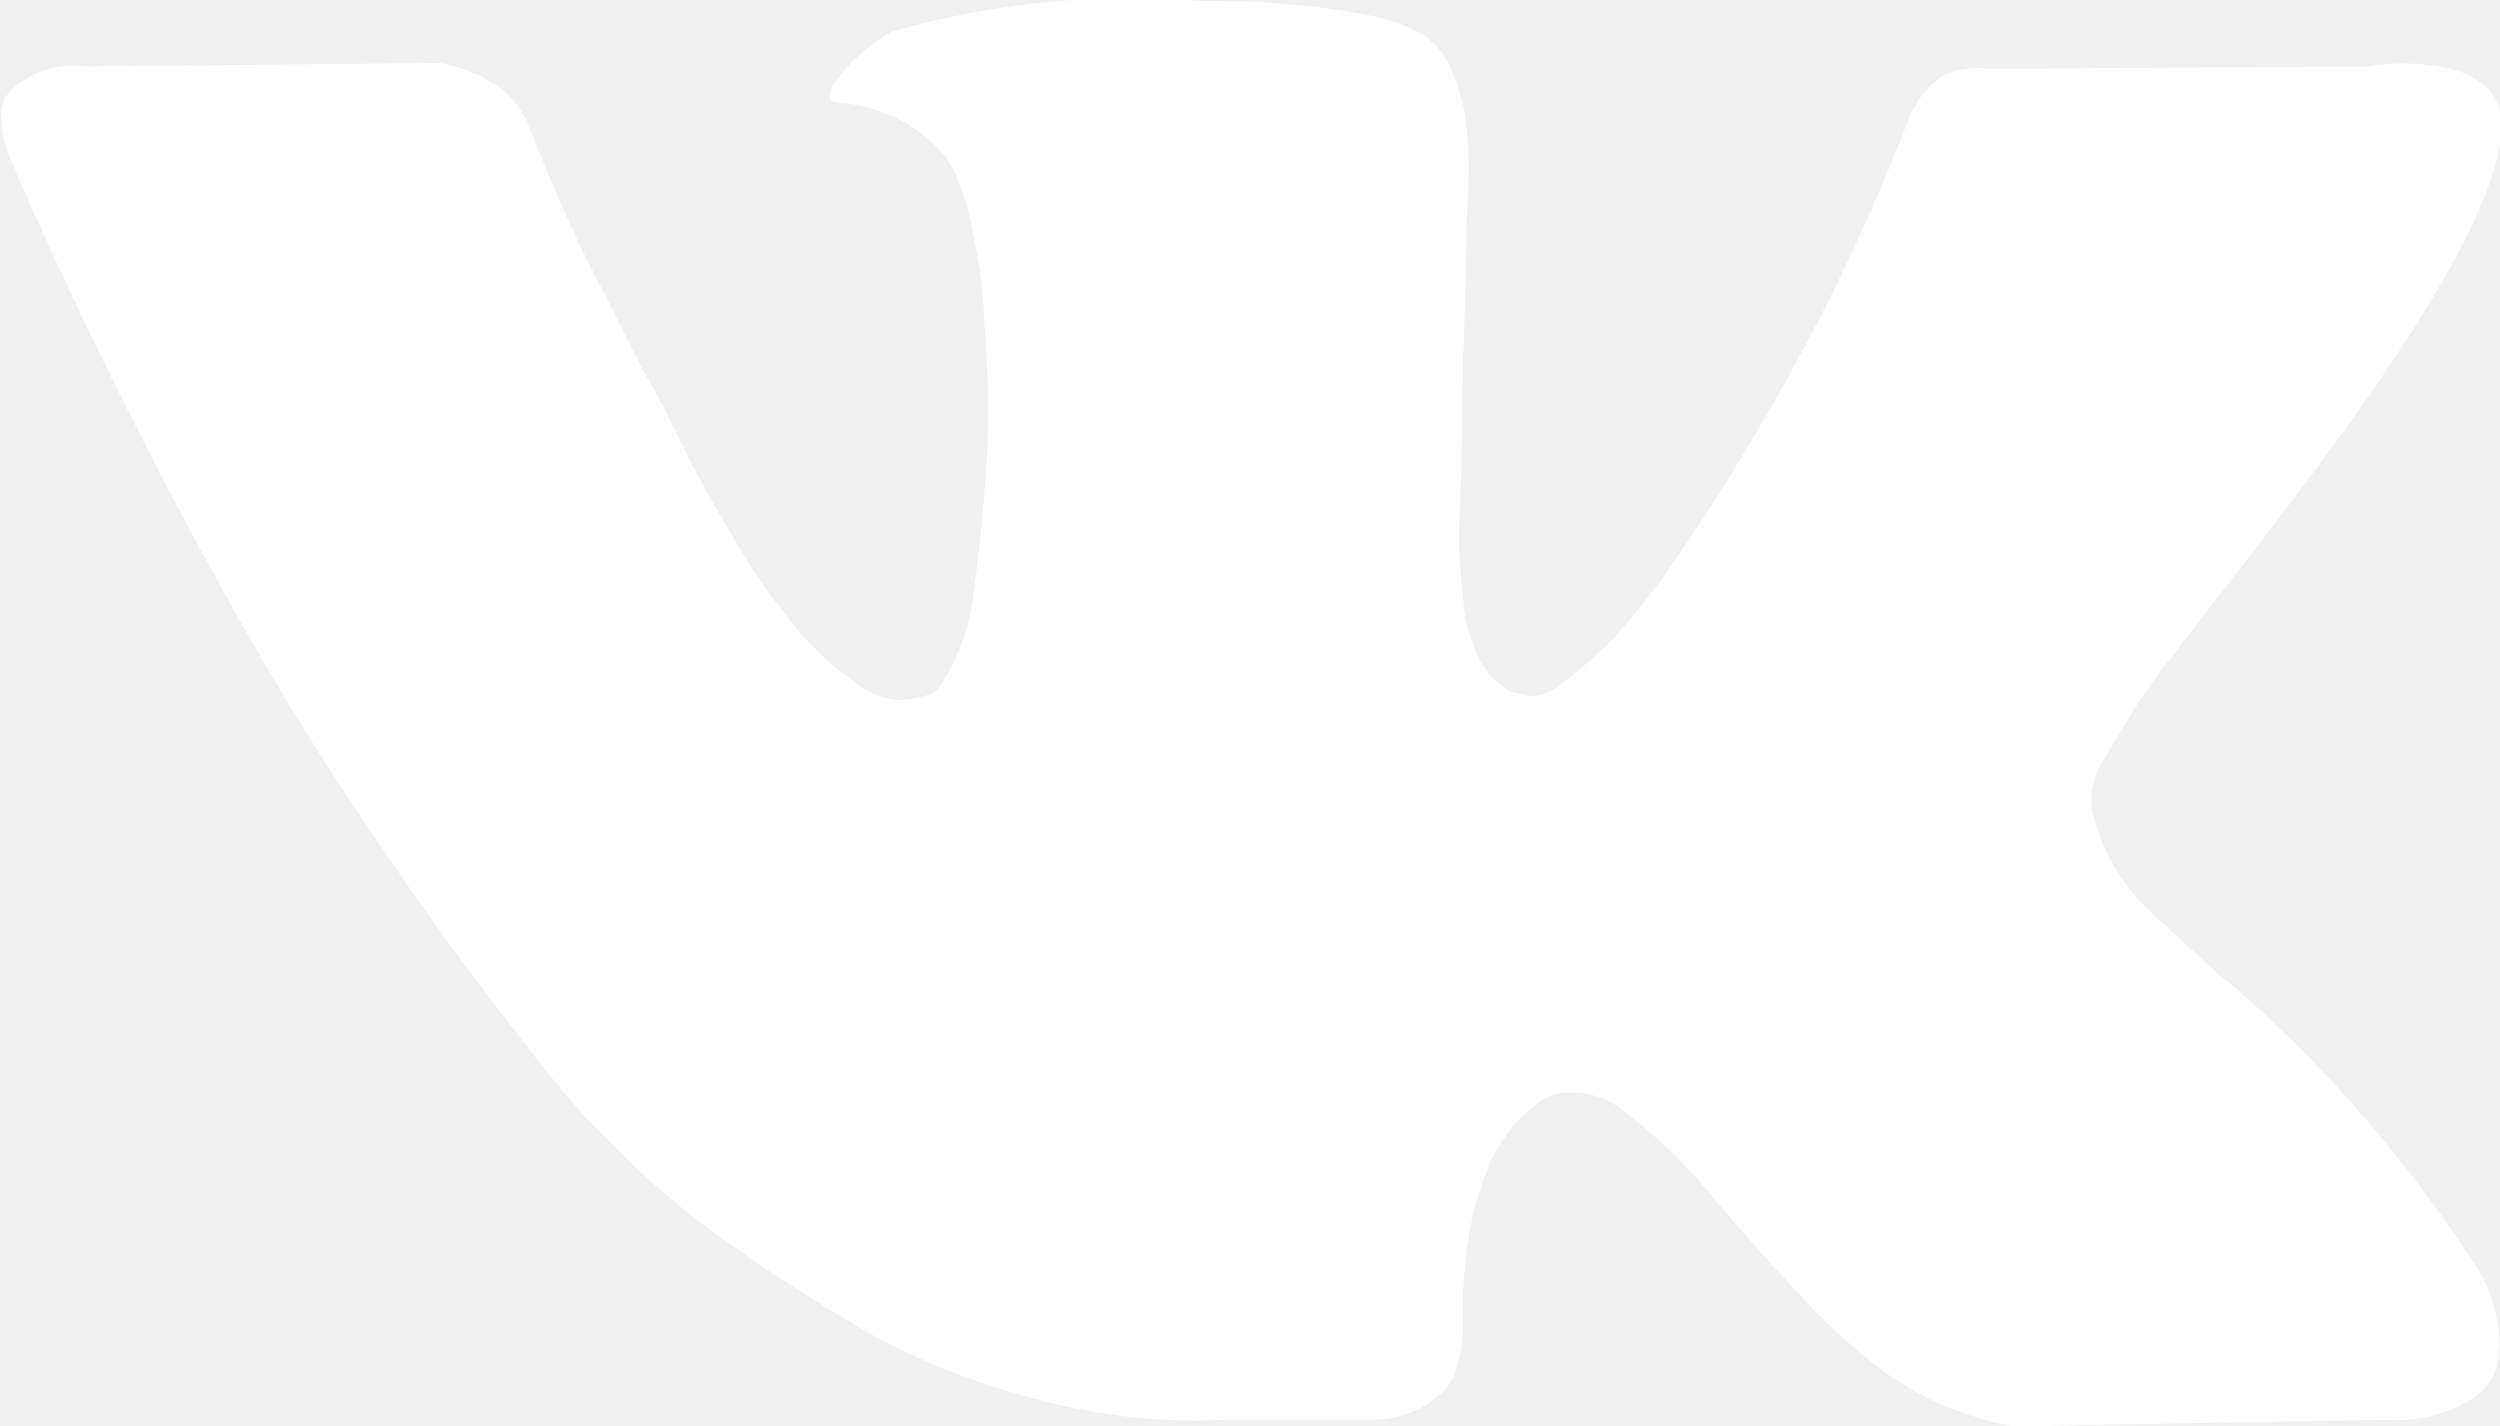
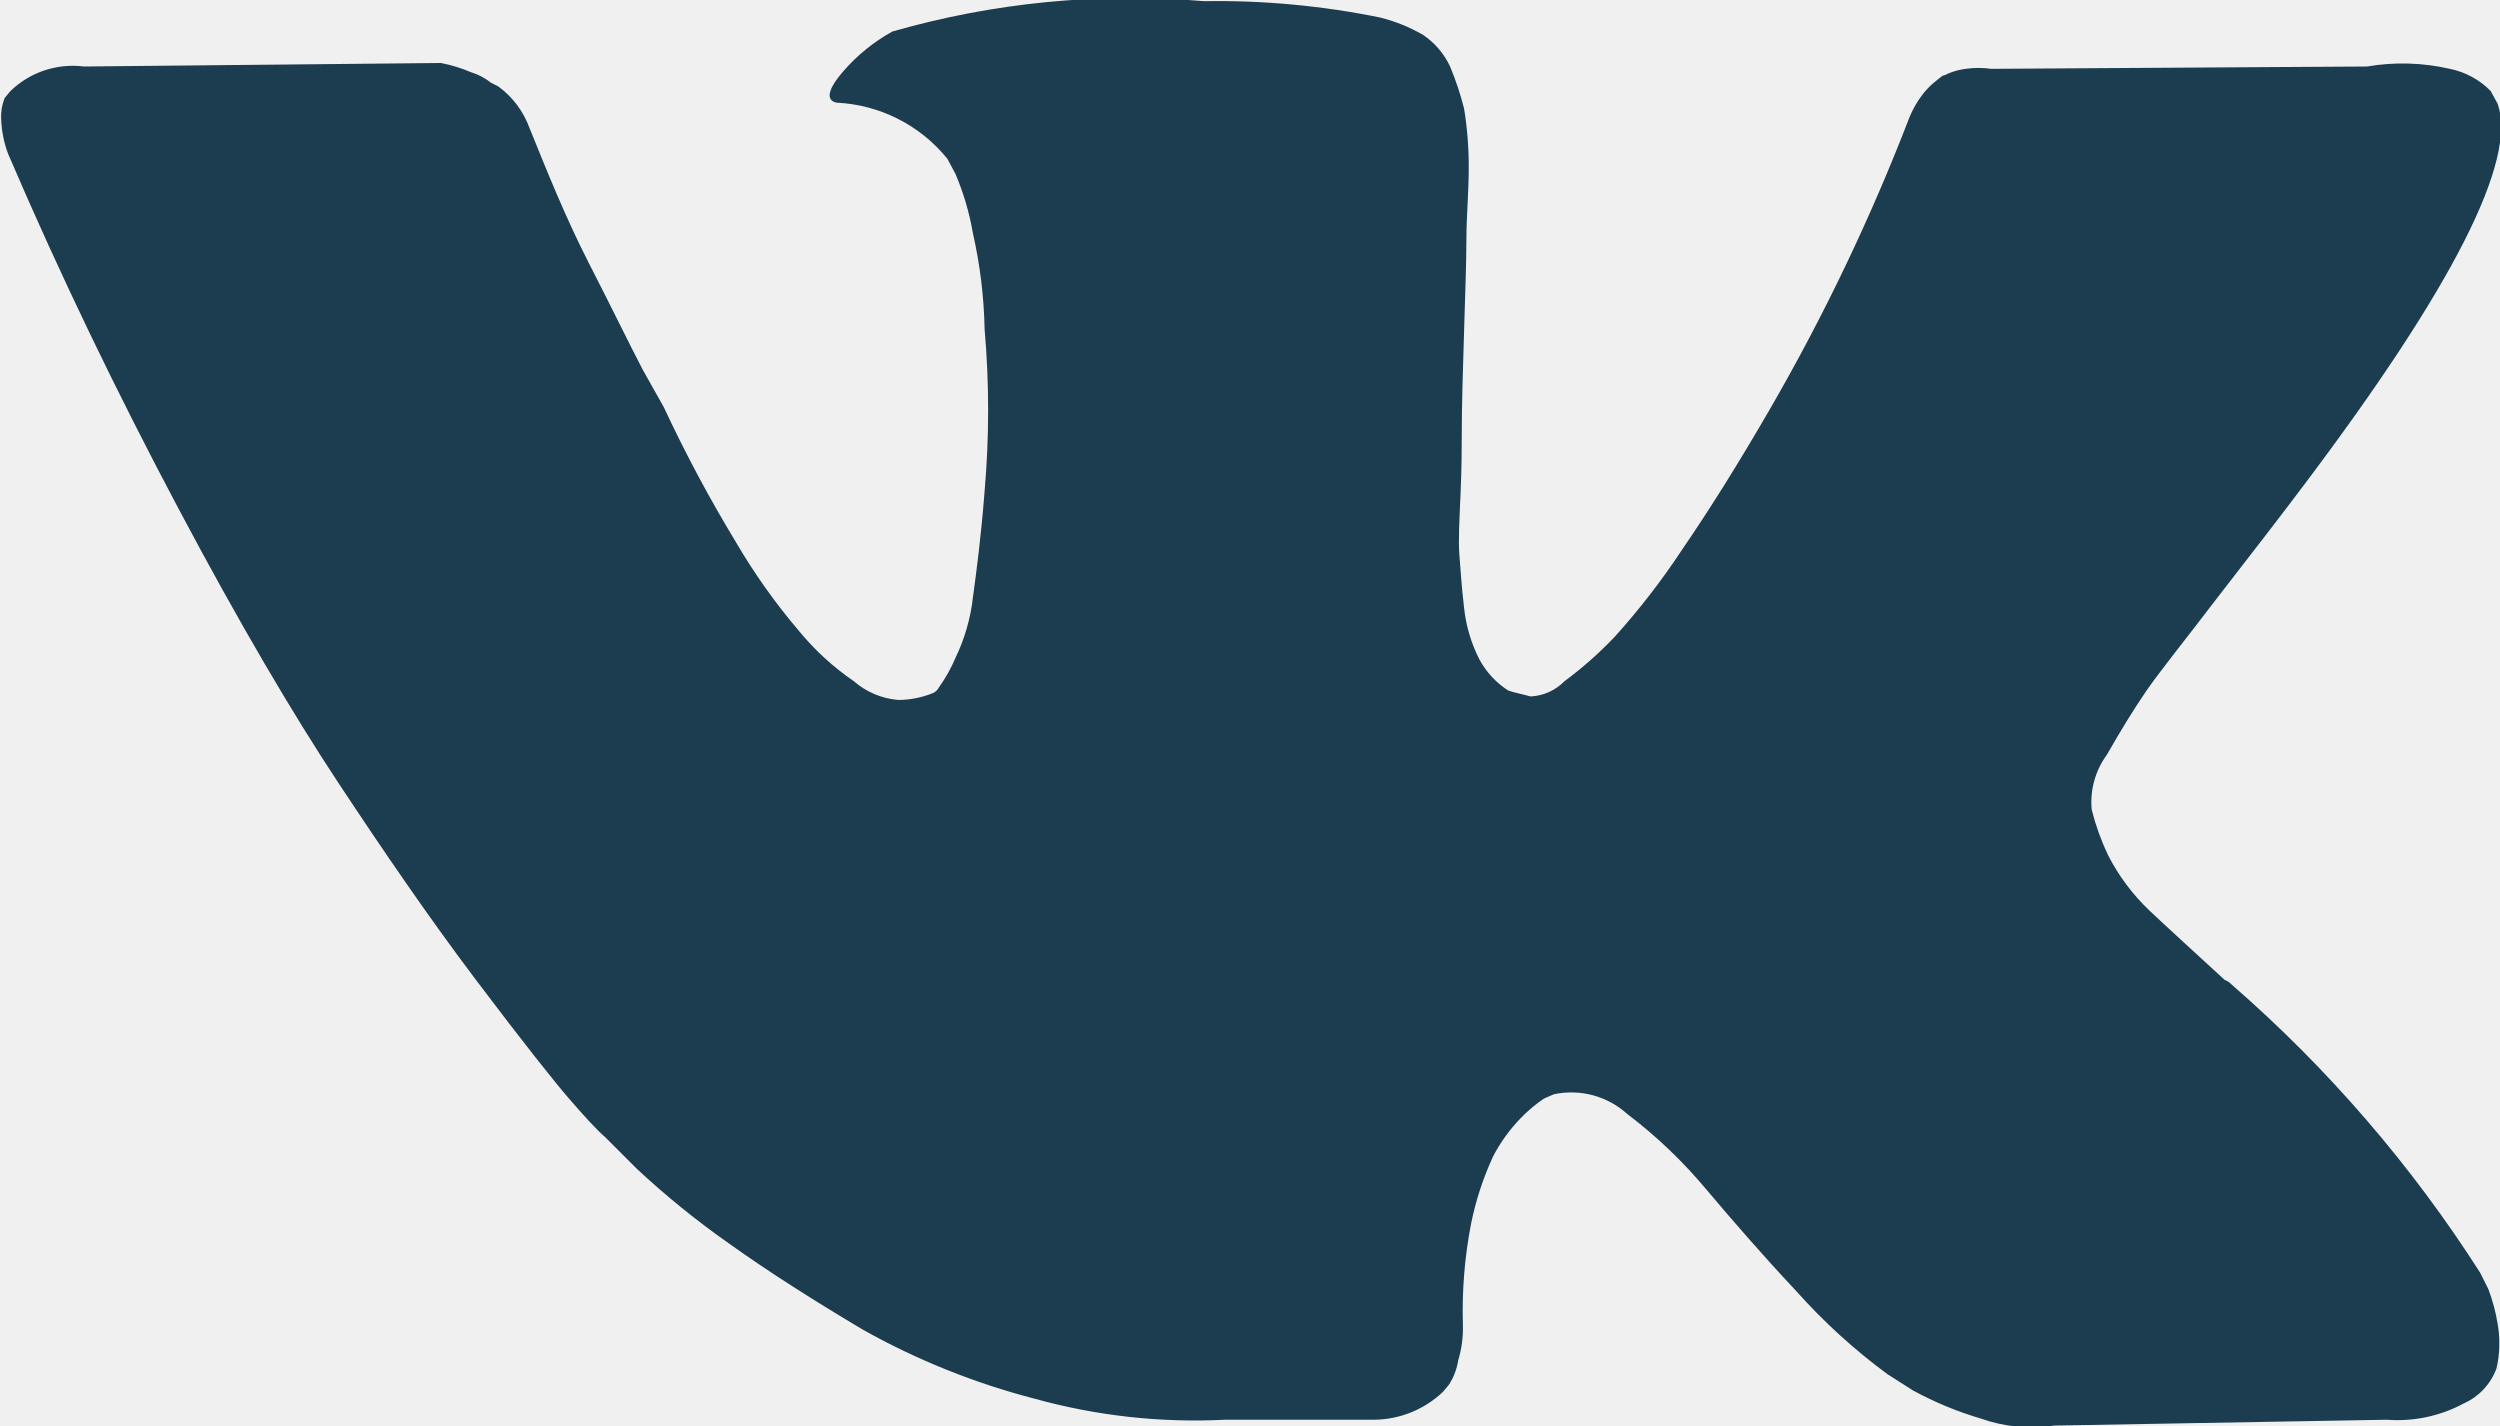
<svg xmlns="http://www.w3.org/2000/svg" width="21.43" height="12.22" viewBox="0 0 21.43 12.22">
  <defs>
    <style>
      .cls-1 {
-         fill: #fff;
+         fill: #1c3c50;
        fill-rule: evenodd;
      }
    </style>
  </defs>
  <path id="_" data-name="" class="cls-1" d="M1275.48,2278.53a0.68,0.68,0,0,0-.35-0.19,1.811,1.811,0,0,0-.71-0.02l-3.22.02a0.81,0.81,0,0,0-.22,0,0.592,0.592,0,0,0-.15.04,0.169,0.169,0,0,1-.05.02l-0.05.04a0.658,0.658,0,0,0-.12.12,0.862,0.862,0,0,0-.11.19,17.657,17.657,0,0,1-1.2,2.51q-0.4.69-.75,1.2a6.261,6.261,0,0,1-.58.75,3.347,3.347,0,0,1-.43.38,0.435,0.435,0,0,1-.29.13c-0.07-.02-0.13-0.03-0.19-0.05a0.724,0.724,0,0,1-.25-0.27,1.271,1.271,0,0,1-.13-0.44c-0.02-.17-0.03-0.32-0.04-0.45s0-.3.01-0.53,0.01-.39.01-0.47c0-.29.01-0.59,0.02-0.92s0.02-.6.02-0.79,0.02-.4.02-0.61a3.083,3.083,0,0,0-.04-0.51,2.533,2.533,0,0,0-.12-0.36,0.667,0.667,0,0,0-.23-0.27,1.423,1.423,0,0,0-.37-0.15,6.984,6.984,0,0,0-1.51-.14,7.394,7.394,0,0,0-2.67.26,1.532,1.532,0,0,0-.42.34c-0.14.16-.15,0.25-0.06,0.27a1.3,1.3,0,0,1,.95.48l0.07,0.13a2.307,2.307,0,0,1,.15.51,4.089,4.089,0,0,1,.1.82,8.006,8.006,0,0,1,0,1.39c-0.03.39-.07,0.69-0.1,0.91a1.609,1.609,0,0,1-.15.52,1.324,1.324,0,0,1-.14.25,0.11,0.11,0,0,1-.05.05,0.8,0.8,0,0,1-.3.06,0.663,0.663,0,0,1-.38-0.16,2.264,2.264,0,0,1-.47-0.43,5.276,5.276,0,0,1-.54-0.76,12.039,12.039,0,0,1-.62-1.16l-0.18-.32c-0.11-.21-0.26-0.52-0.46-0.91s-0.36-.79-0.51-1.16a0.766,0.766,0,0,0-.27-0.36l-0.06-.03a0.516,0.516,0,0,0-.17-0.09,1.294,1.294,0,0,0-.26-0.08l-3.06.03a0.768,0.768,0,0,0-.63.21l-0.05.06a0.418,0.418,0,0,0-.03.18,0.934,0.934,0,0,0,.06.3c0.45,1.05.94,2.06,1.46,3.04s0.98,1.76,1.37,2.35,0.78,1.16,1.18,1.69,0.67,0.87.8,1.02,0.23,0.26.31,0.33l0.27,0.27a7.332,7.332,0,0,0,.79.64c0.35,0.25.73,0.49,1.15,0.74a6.177,6.177,0,0,0,1.47.59,5.135,5.135,0,0,0,1.63.18h1.28a0.868,0.868,0,0,0,.59-0.24l0.05-.06a0.538,0.538,0,0,0,.08-0.21,0.948,0.948,0,0,0,.04-0.3,3.933,3.933,0,0,1,.07-0.87,2.61,2.61,0,0,1,.19-0.58,1.4,1.4,0,0,1,.24-0.33,1.28,1.28,0,0,1,.19-0.16c0.04-.02.07-0.03,0.09-0.04a0.715,0.715,0,0,1,.63.17,4.147,4.147,0,0,1,.68.65c0.22,0.26.47,0.55,0.77,0.87a5.1,5.1,0,0,0,.78.71l0.22,0.14a2.99,2.99,0,0,0,.58.24,1.3,1.3,0,0,0,.63.06l2.85-.05a1.2,1.2,0,0,0,.66-0.14,0.528,0.528,0,0,0,.28-0.3,0.962,0.962,0,0,0,.01-0.38,1.509,1.509,0,0,0-.08-0.3l-0.07-.14a11.41,11.41,0,0,0-2.13-2.47,0.154,0.154,0,0,0-.06-0.04c-0.25-.23-0.47-0.43-0.64-0.59a1.762,1.762,0,0,1-.36-0.48,2.1,2.1,0,0,1-.14-0.39,0.687,0.687,0,0,1,.13-0.47c0.12-.21.23-0.39,0.34-0.55s0.32-.42.61-0.8c0.31-.4.55-0.71,0.73-0.95,1.29-1.71,1.84-2.8,1.67-3.28Z" transform="translate(-1254.13 -2277.75)" />
</svg>
